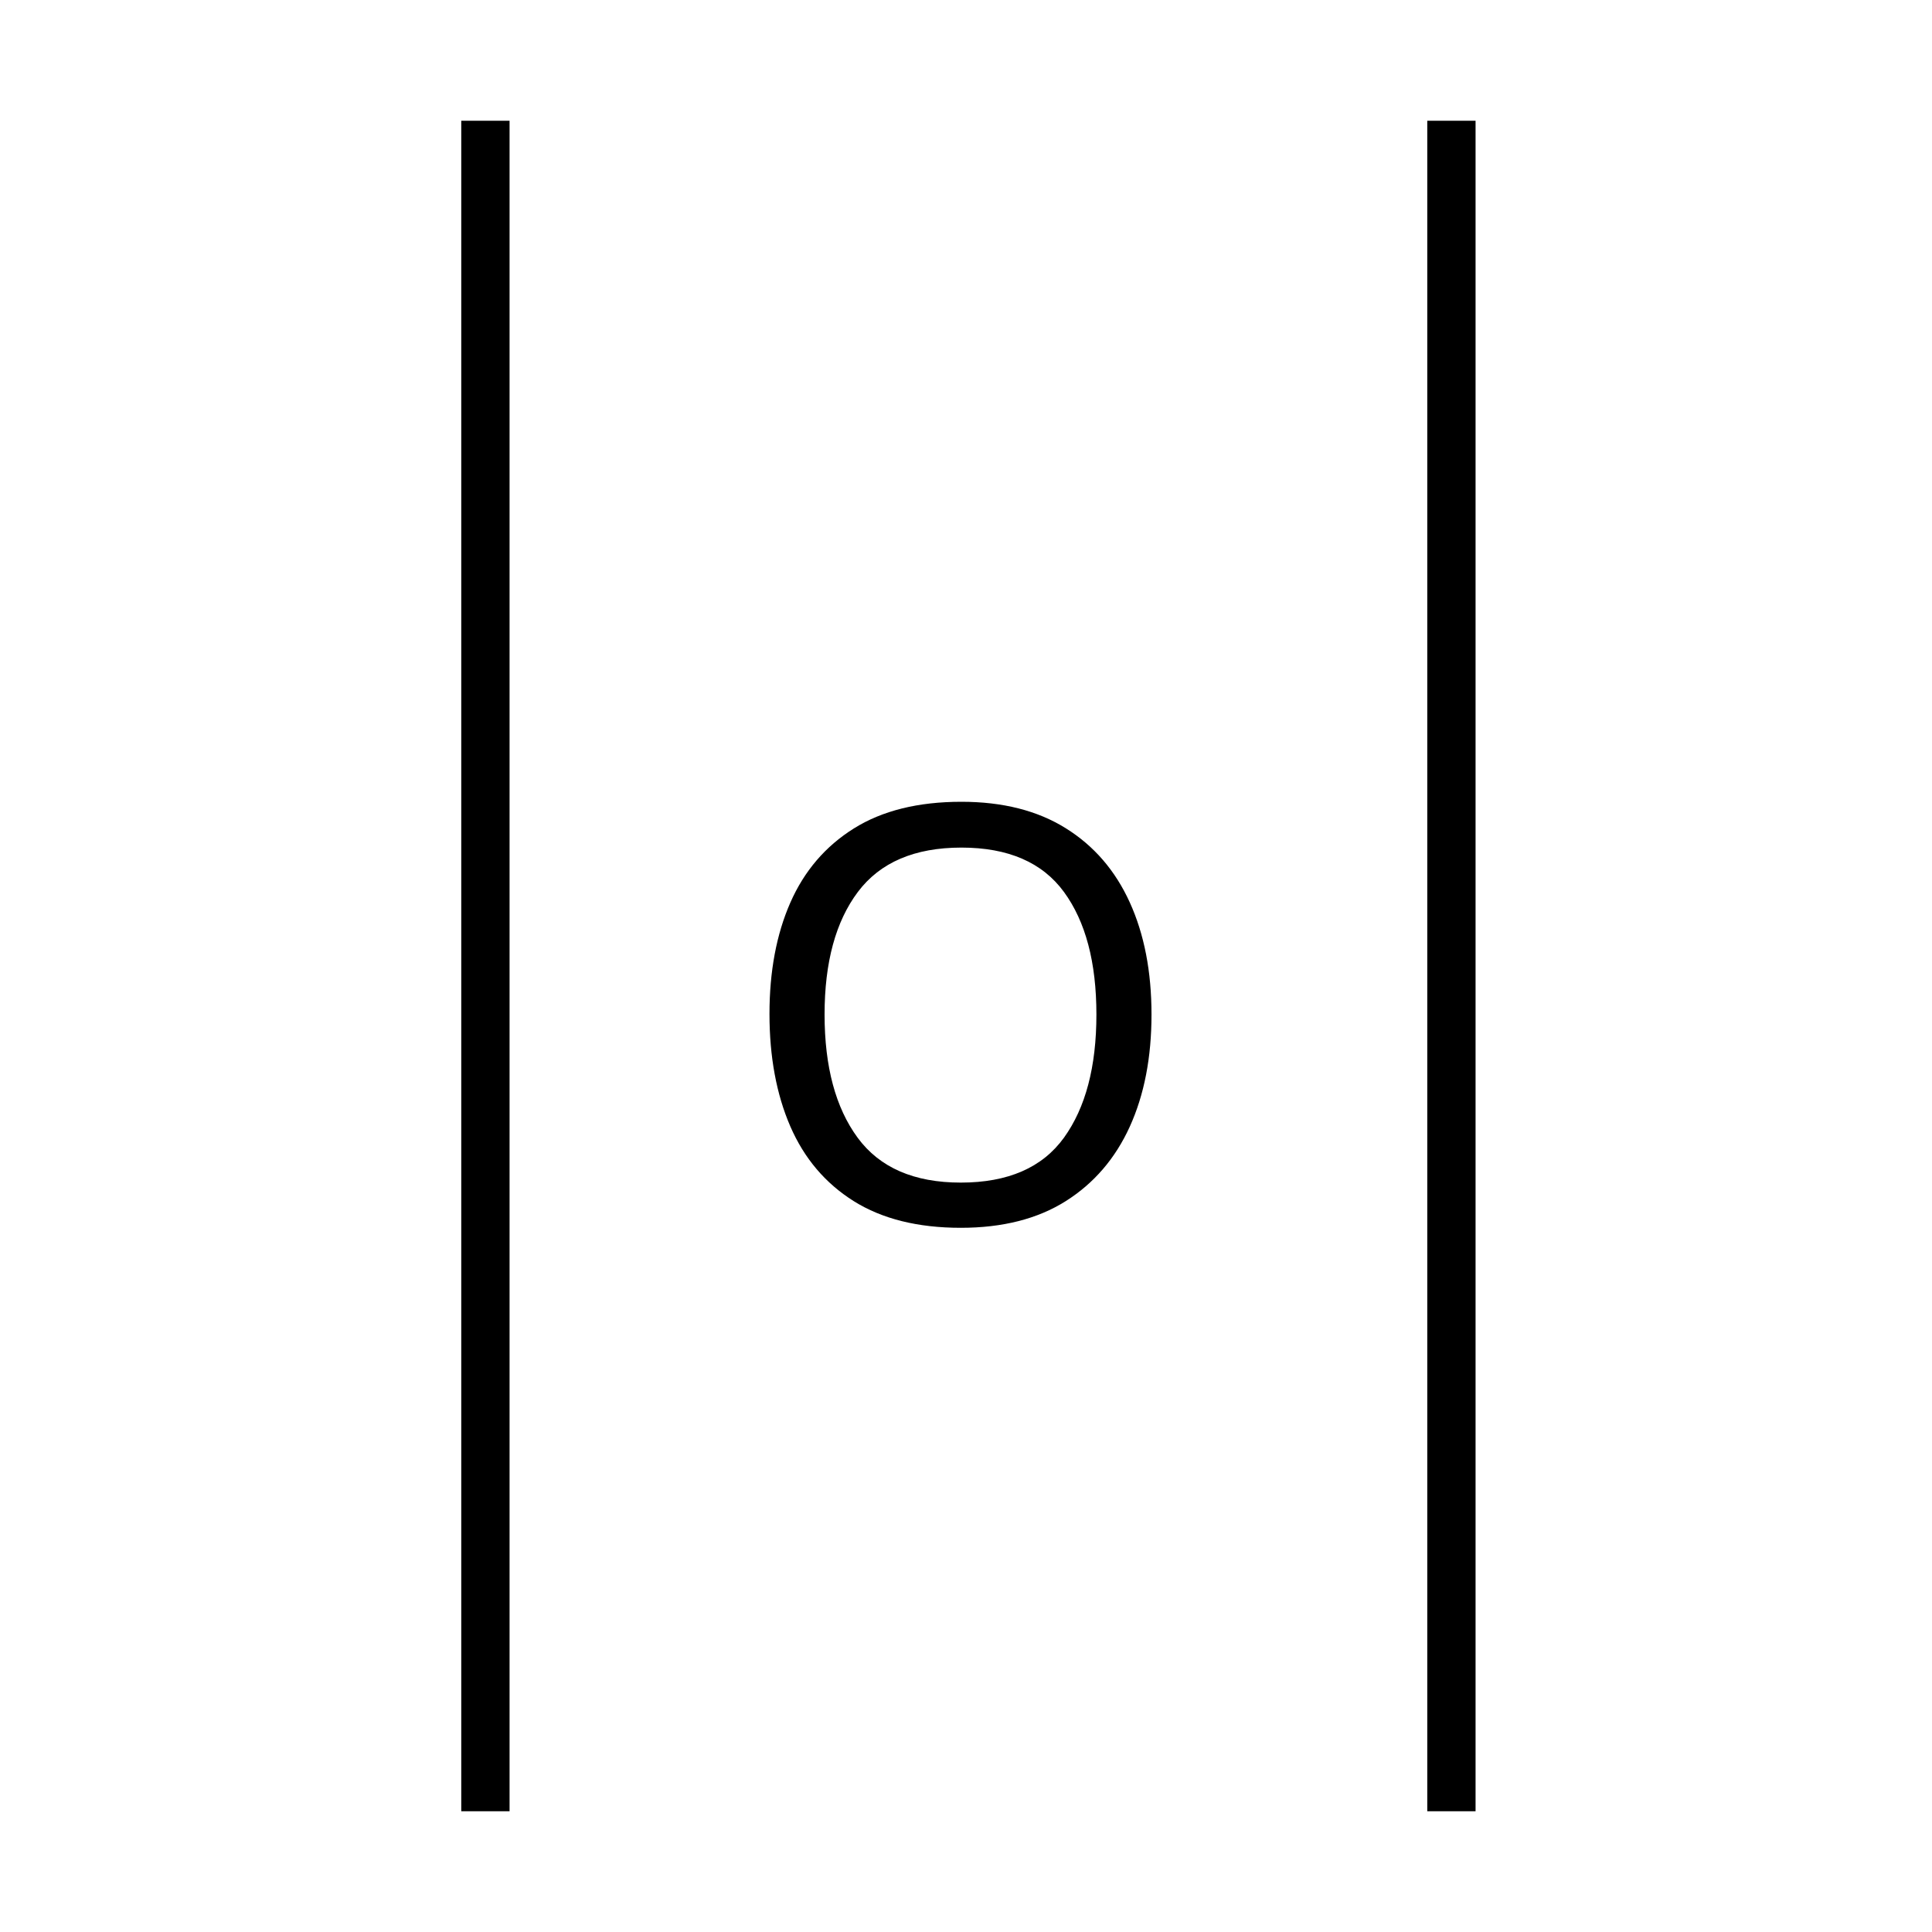
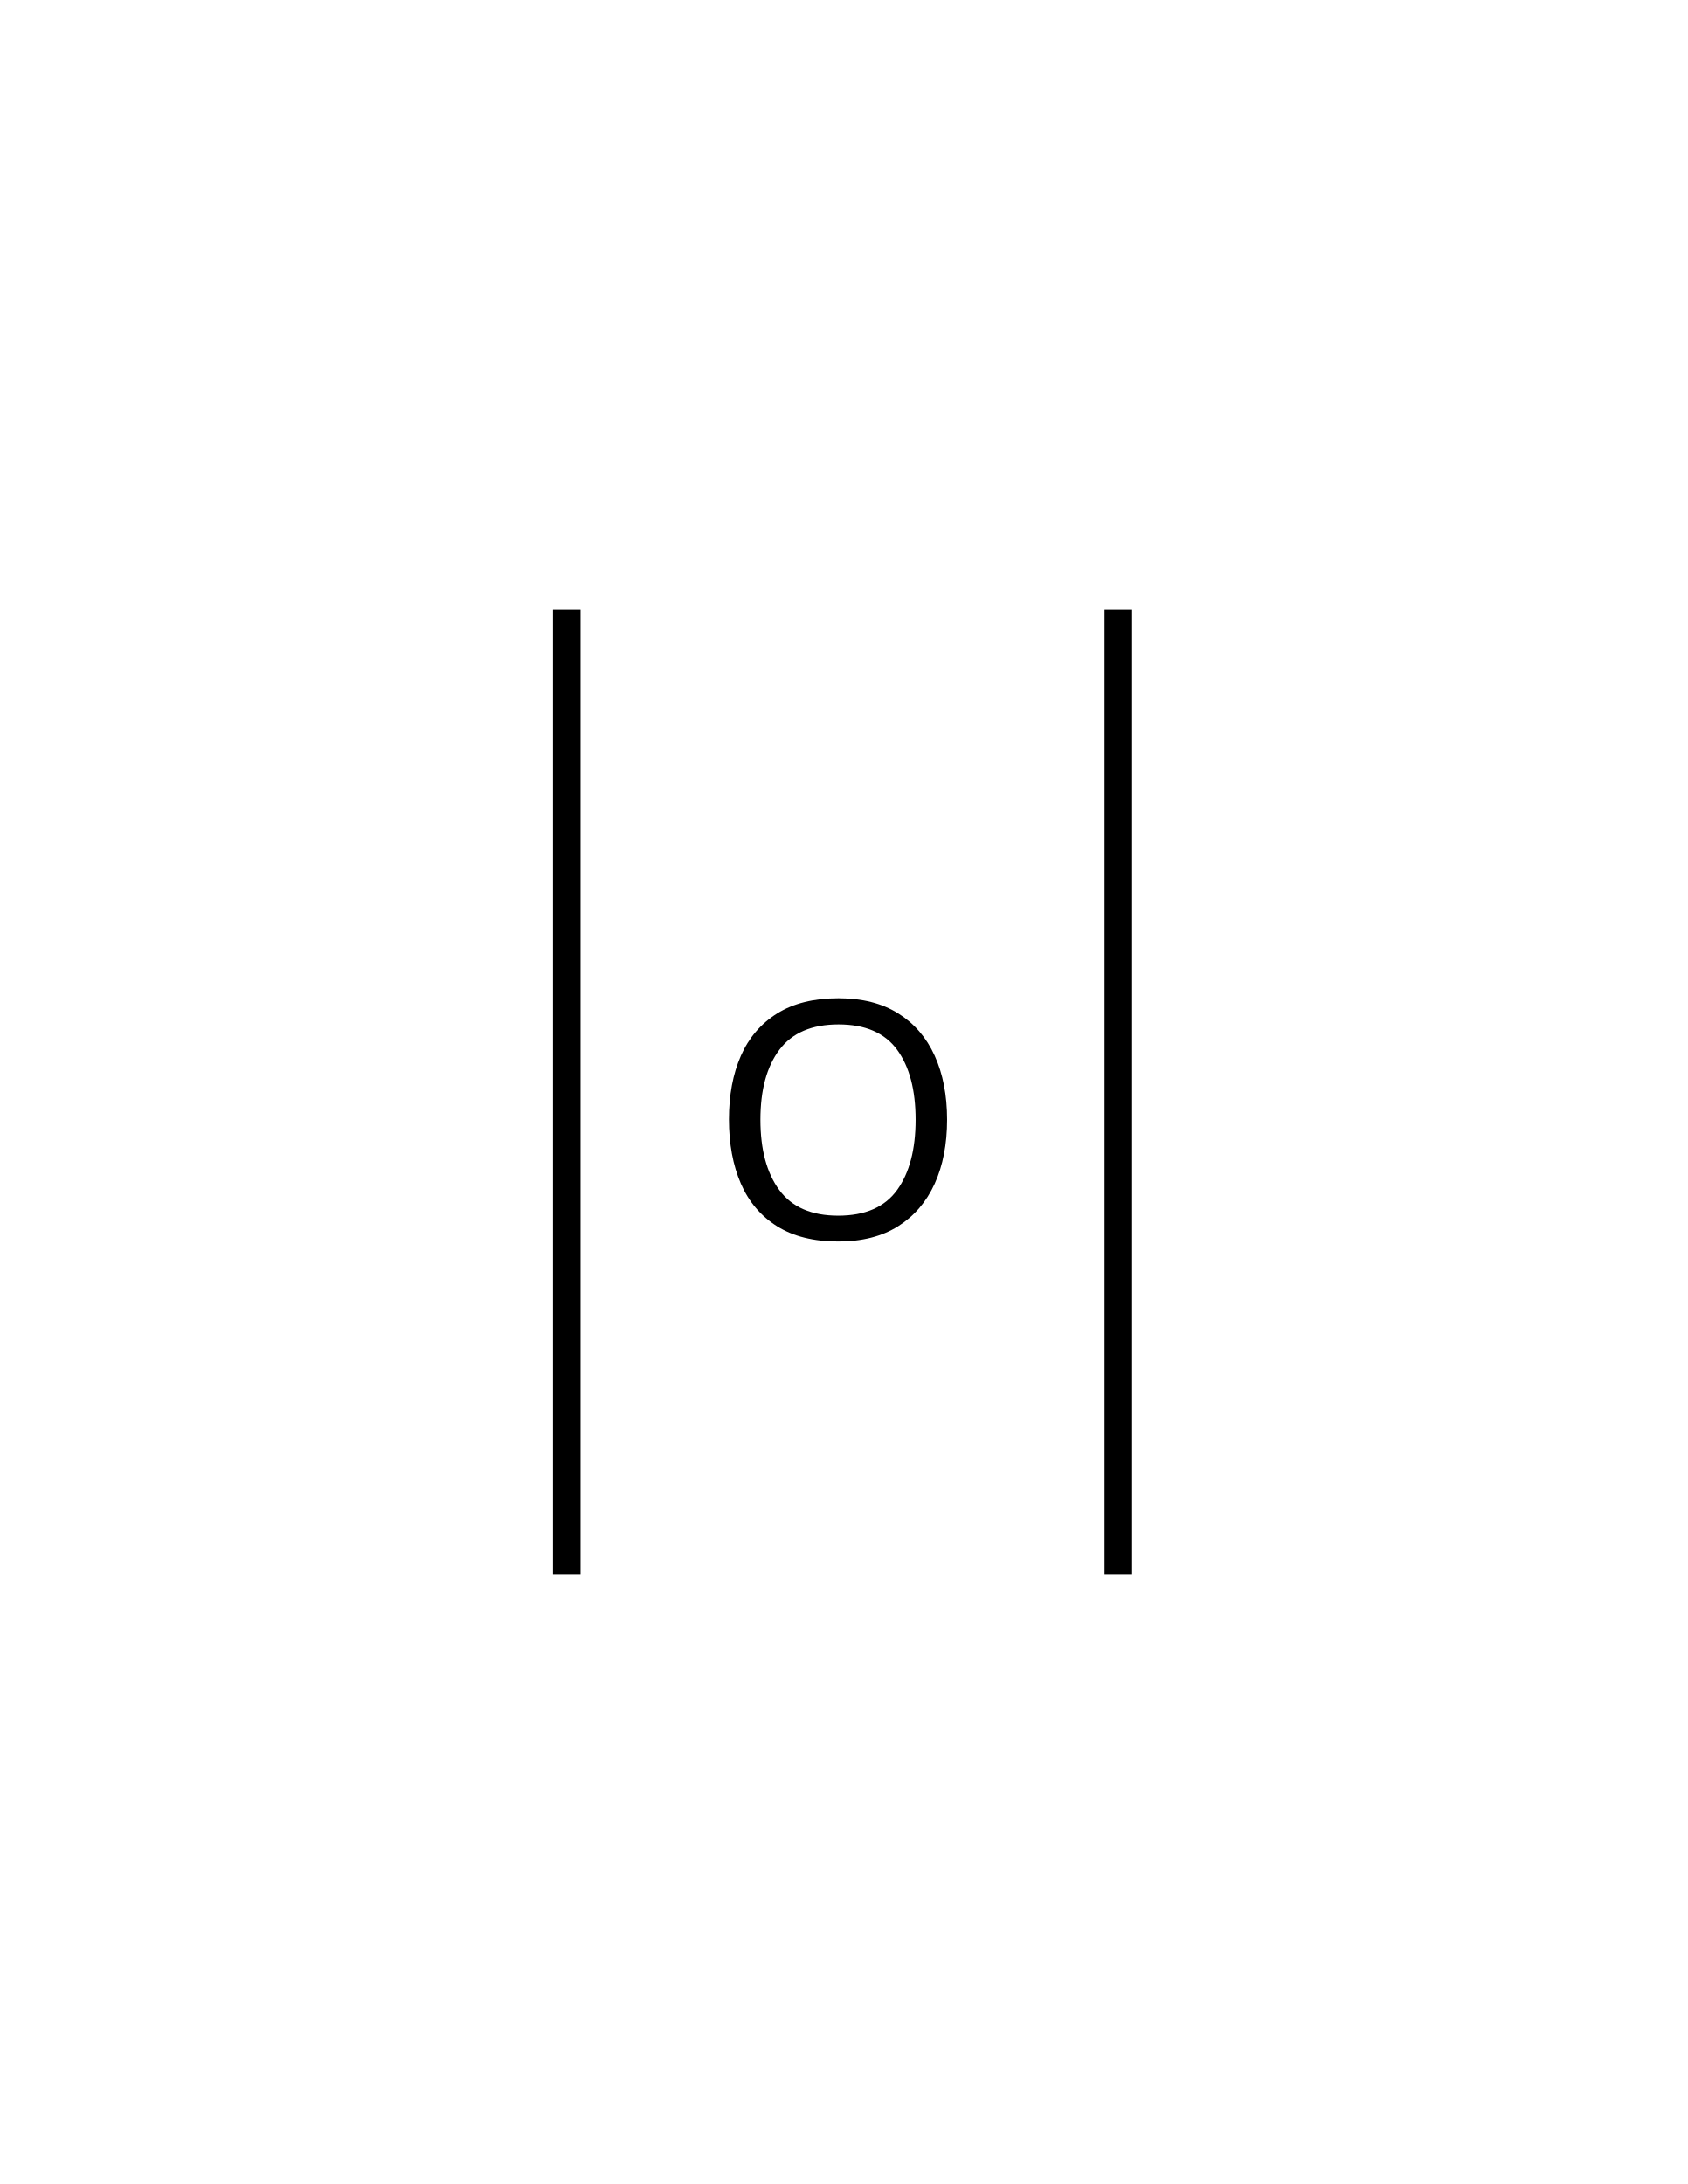
- <svg xmlns="http://www.w3.org/2000/svg" version="1.1" id="Version_1.0" x="0px" y="0px" width="400px" height="400px" viewBox="0 0 400 400" enable-background="new 0 0 400 400" xml:space="preserve">
+ <svg xmlns="http://www.w3.org/2000/svg" version="1.1" id="Version_1.0" x="0px" y="0px" width="612px" height="792px" viewBox="0 0 612 792" enable-background="new 0 0 612 792" xml:space="preserve">
  <g id="main">
-     <line fill="none" stroke="#000000" stroke-width="10" x1="100.5" y1="25" x2="100.5" y2="375" />
-     <line fill="none" stroke="#000000" stroke-width="10" x1="300.5" y1="25" x2="300.5" y2="375" />
-     <text transform="matrix(1 0 0 1 152 253)" font-family="sans-serif" font-size="120">O</text>
+     <line fill="none" stroke="#000000" stroke-width="10" x1="205.5" y1="221" x2="205.5" y2="571" />
+     <line fill="none" stroke="#000000" stroke-width="10" x1="405.5" y1="221" x2="405.5" y2="571" />
+     <text transform="matrix(1 0 0 1 257 449)" font-family="sans-serif" font-size="120">O</text>
  </g>
  <g id="template" transform="translate(0 -140)" display="none">
-     <text transform="matrix(1 0 0 1 152 195)" display="inline" font-family="sans-serif" font-size="24">CENTER</text>
-     <text transform="matrix(1 0 0 1 163 220)" display="inline" font-family="sans-serif" font-size="24">POINT</text>
+     <text transform="matrix(1 0 0 1 257 391)" display="inline" font-family="sans-serif" font-size="24">CENTER</text>
+     <text transform="matrix(1 0 0 1 268 416)" display="inline" font-family="sans-serif" font-size="24">POINT</text>
    <g display="inline">
-       <line fill="none" stroke="#000000" stroke-width="3" x1="198" y1="233" x2="198" y2="288" />
-       <polygon stroke="#000000" points="198,291 191,276 205,276   " />
+       <line fill="none" stroke="#000000" stroke-width="3" x1="303" y1="429" x2="303" y2="484" />
+       <polygon stroke="#000000" points="303,487 296,472 310,472   " />
    </g>
  </g>
</svg>
